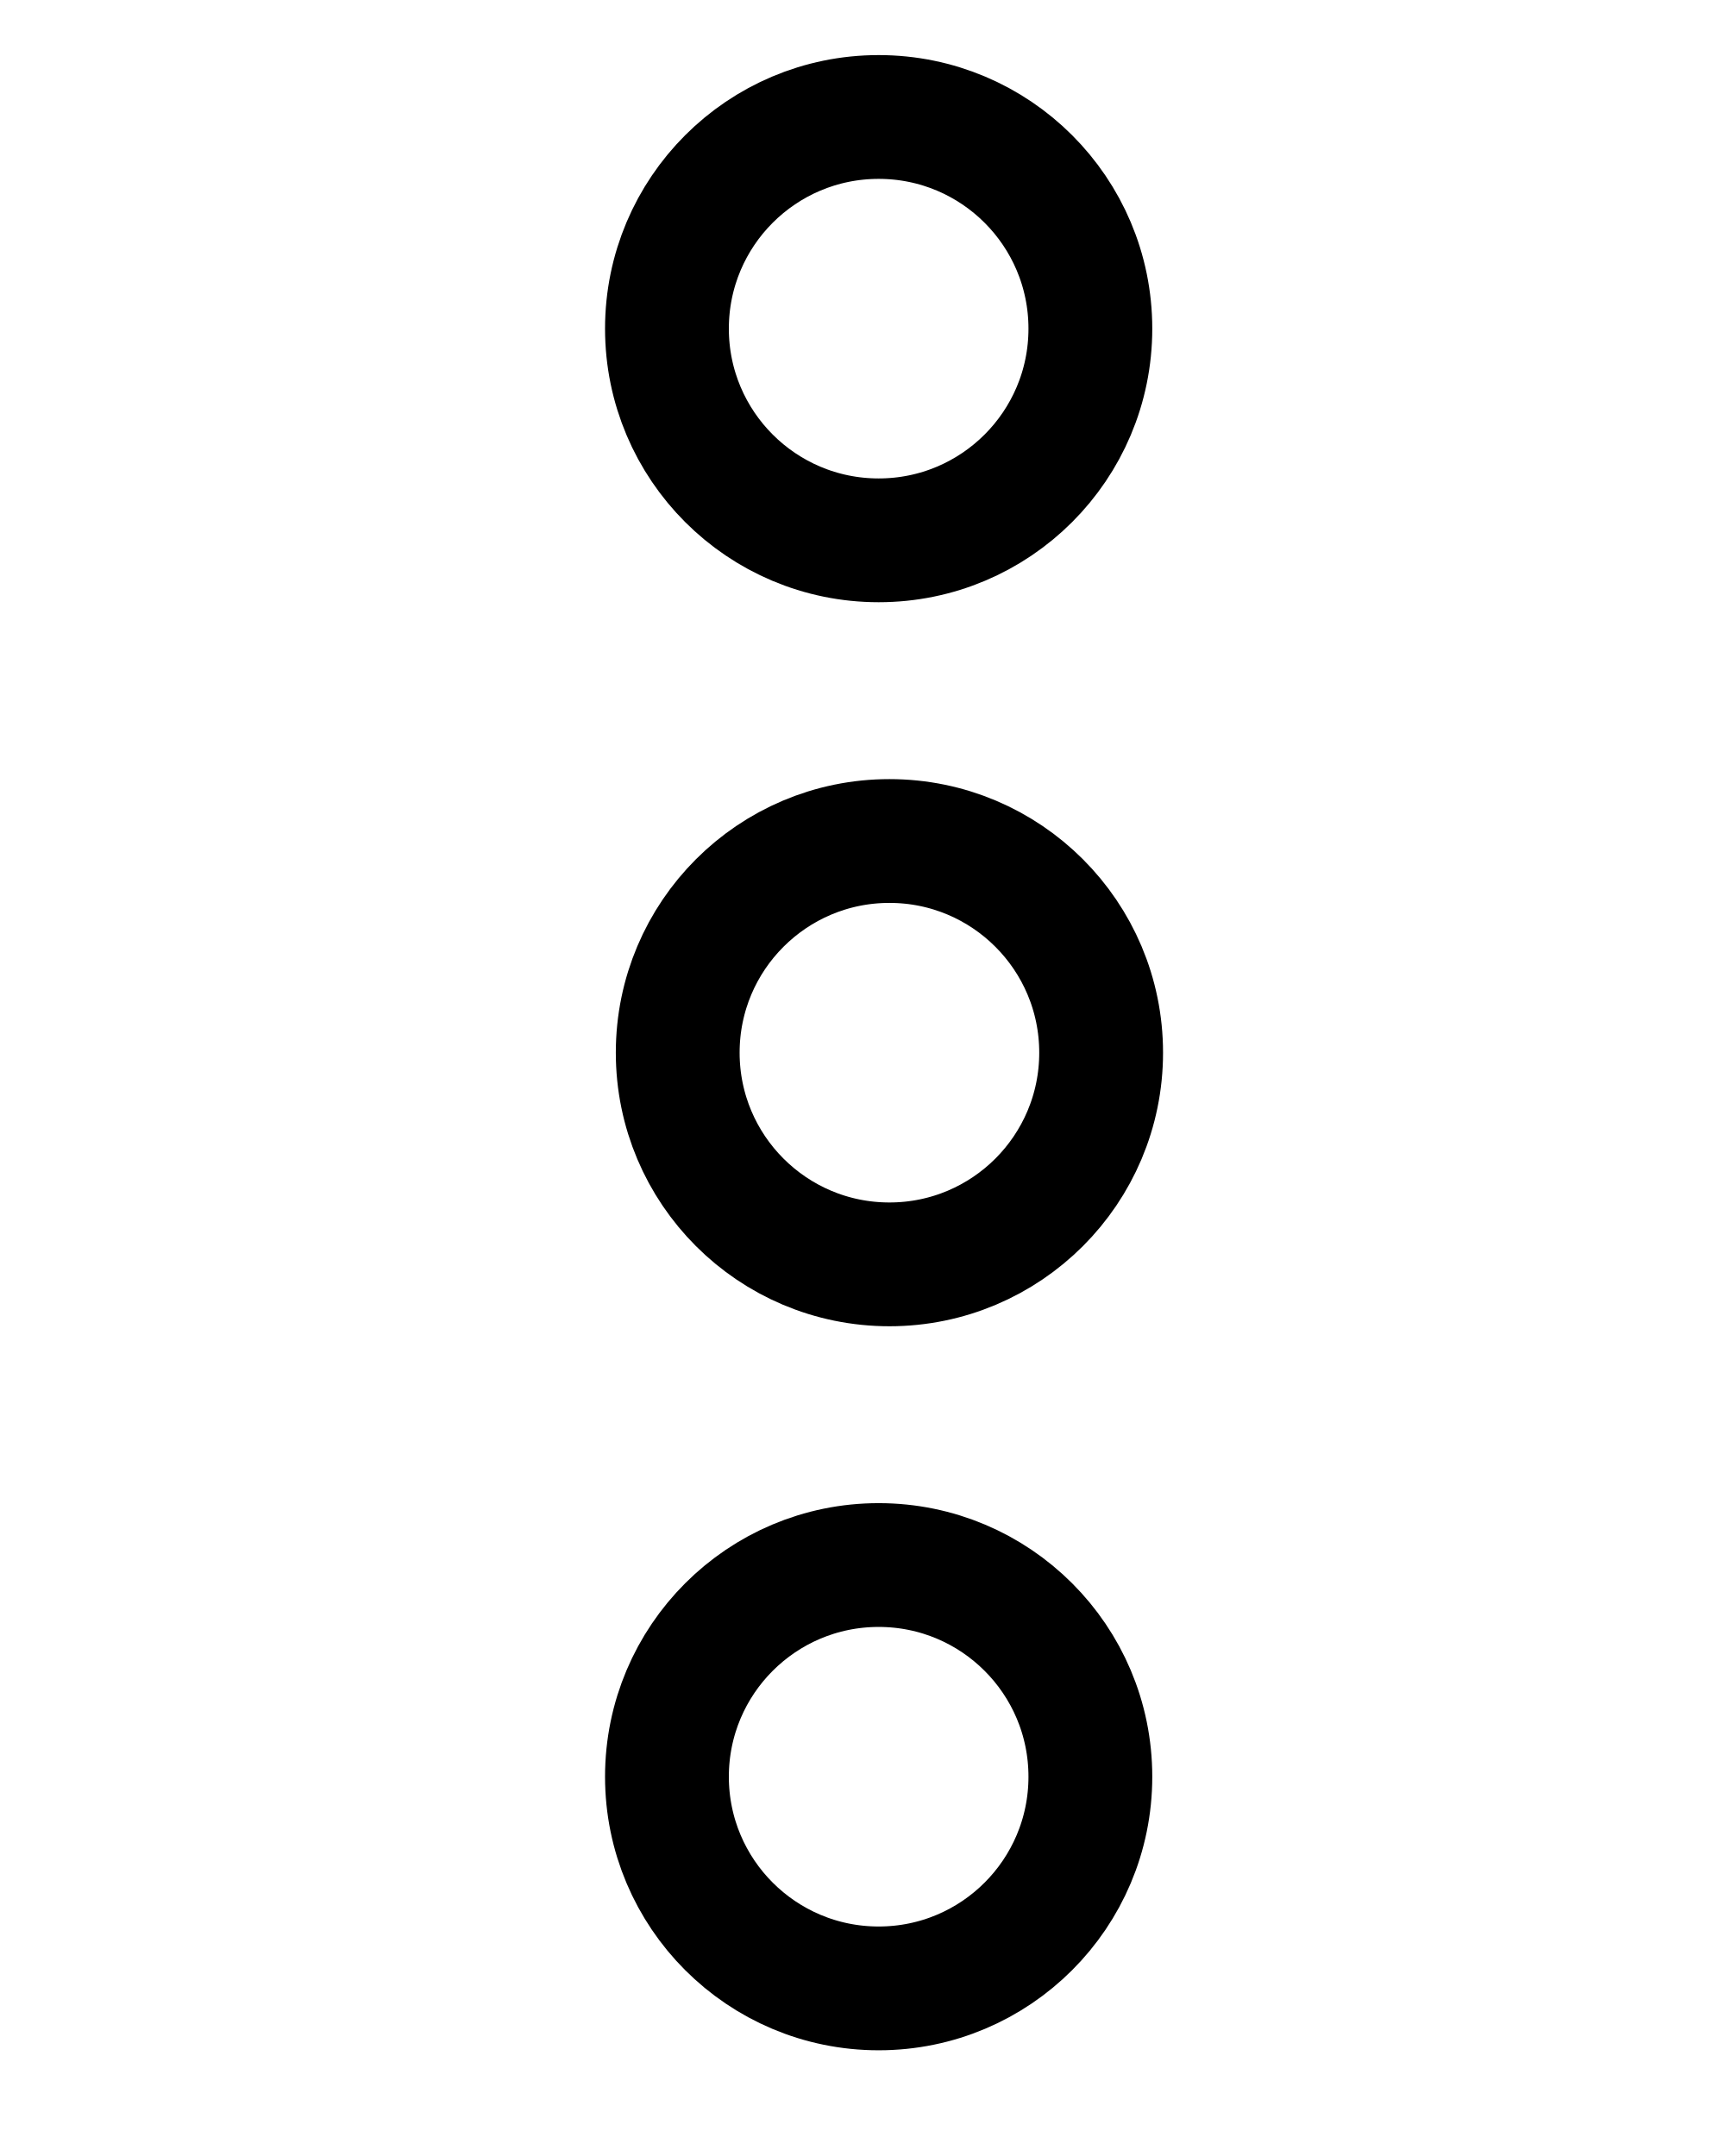
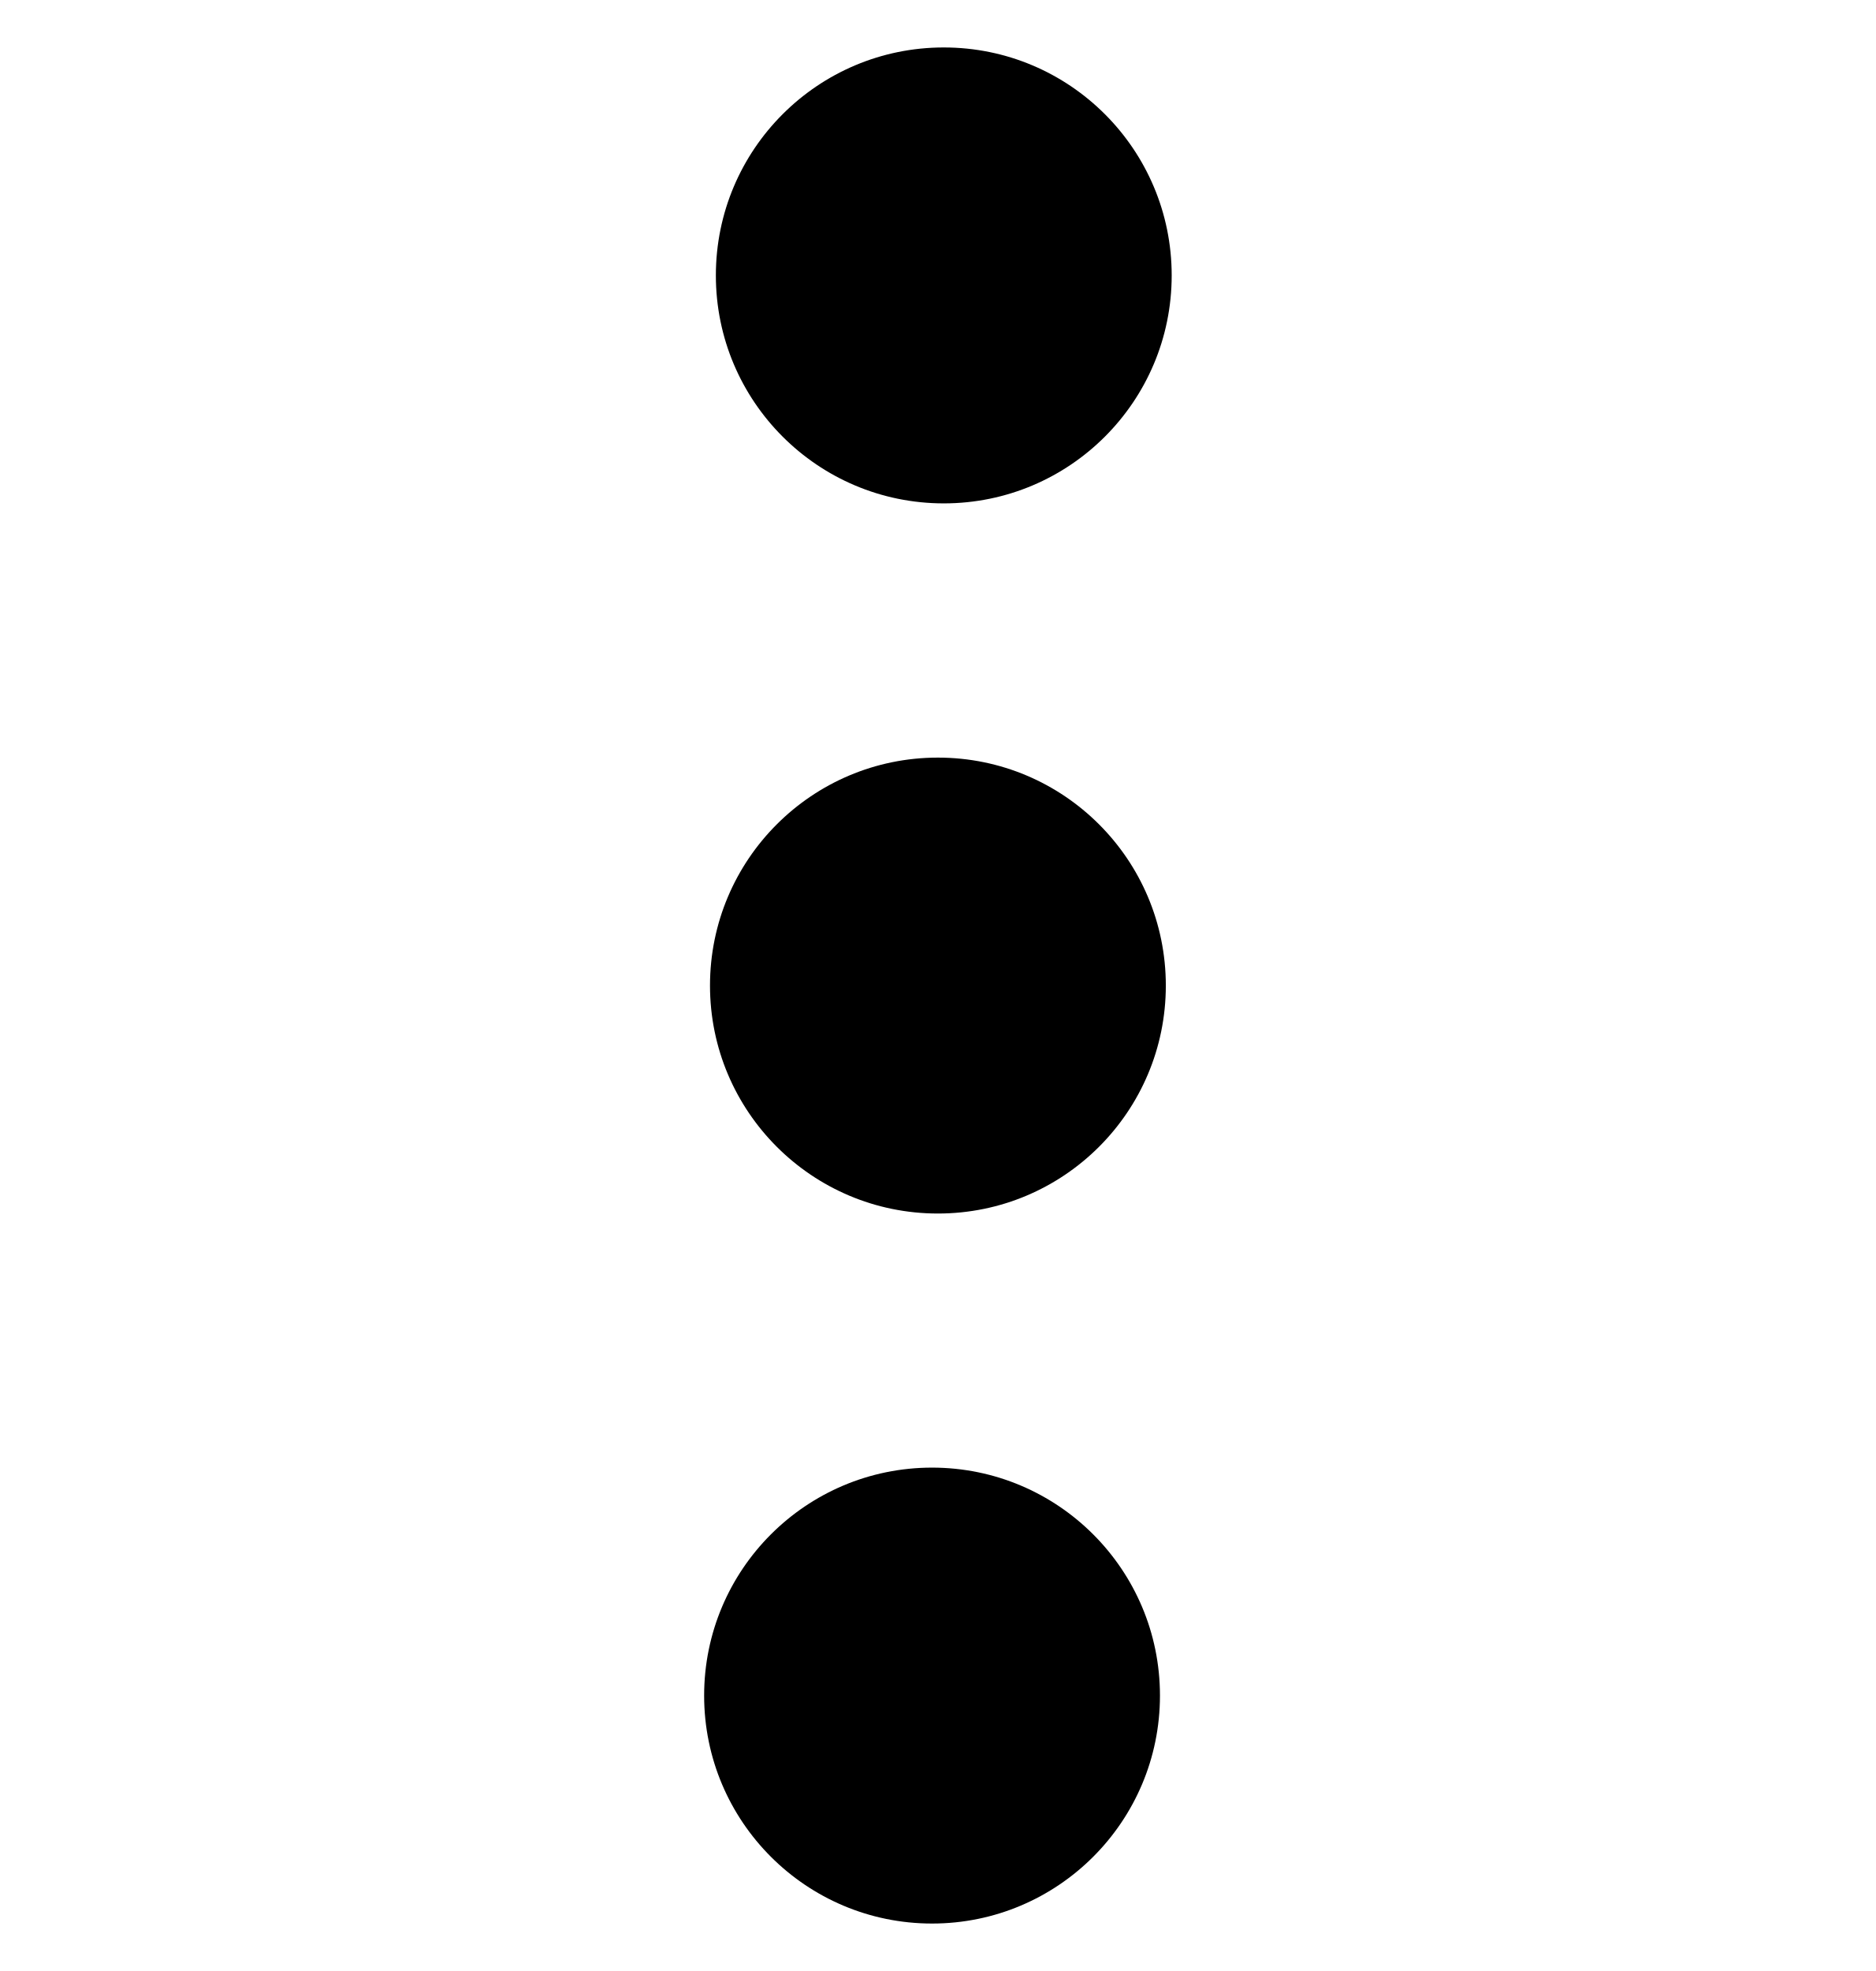
- <svg xmlns="http://www.w3.org/2000/svg" version="1.1" id="Layer_1" x="0px" y="0px" width="13.833px" height="17.417px" viewBox="0 0 13.833 17.417" enable-background="new 0 0 13.833 17.417" xml:space="preserve">
-   <circle fill="none" stroke="currentColor" stroke-linecap="round" stroke-linejoin="round" stroke-miterlimit="10" cx="7.097" cy="14.353" r="1.71" />
-   <circle fill="none" stroke="currentColor" stroke-linecap="round" stroke-linejoin="round" stroke-miterlimit="10" cx="7.184" cy="8.504" r="1.71" />
-   <circle fill="none" stroke="currentColor" stroke-linecap="round" stroke-linejoin="round" stroke-miterlimit="10" cx="7.097" cy="2.655" r="1.71" />
+ <svg xmlns="http://www.w3.org/2000/svg" version="1.1" id="Layer_1" x="0px" y="0px" width="14.074px" height="14.785px" viewBox="0 0 14.074 14.785" enable-background="new 0 0 14.074 14.785" xml:space="preserve">
+   <circle fill="currentColor" cx="6.993" cy="12.719" r="1.71" />
+   <circle fill="currentColor" cx="7.037" cy="7.393" r="1.71" />
+   <circle fill="currentColor" cx="7.081" cy="2.066" r="1.71" />
</svg>
